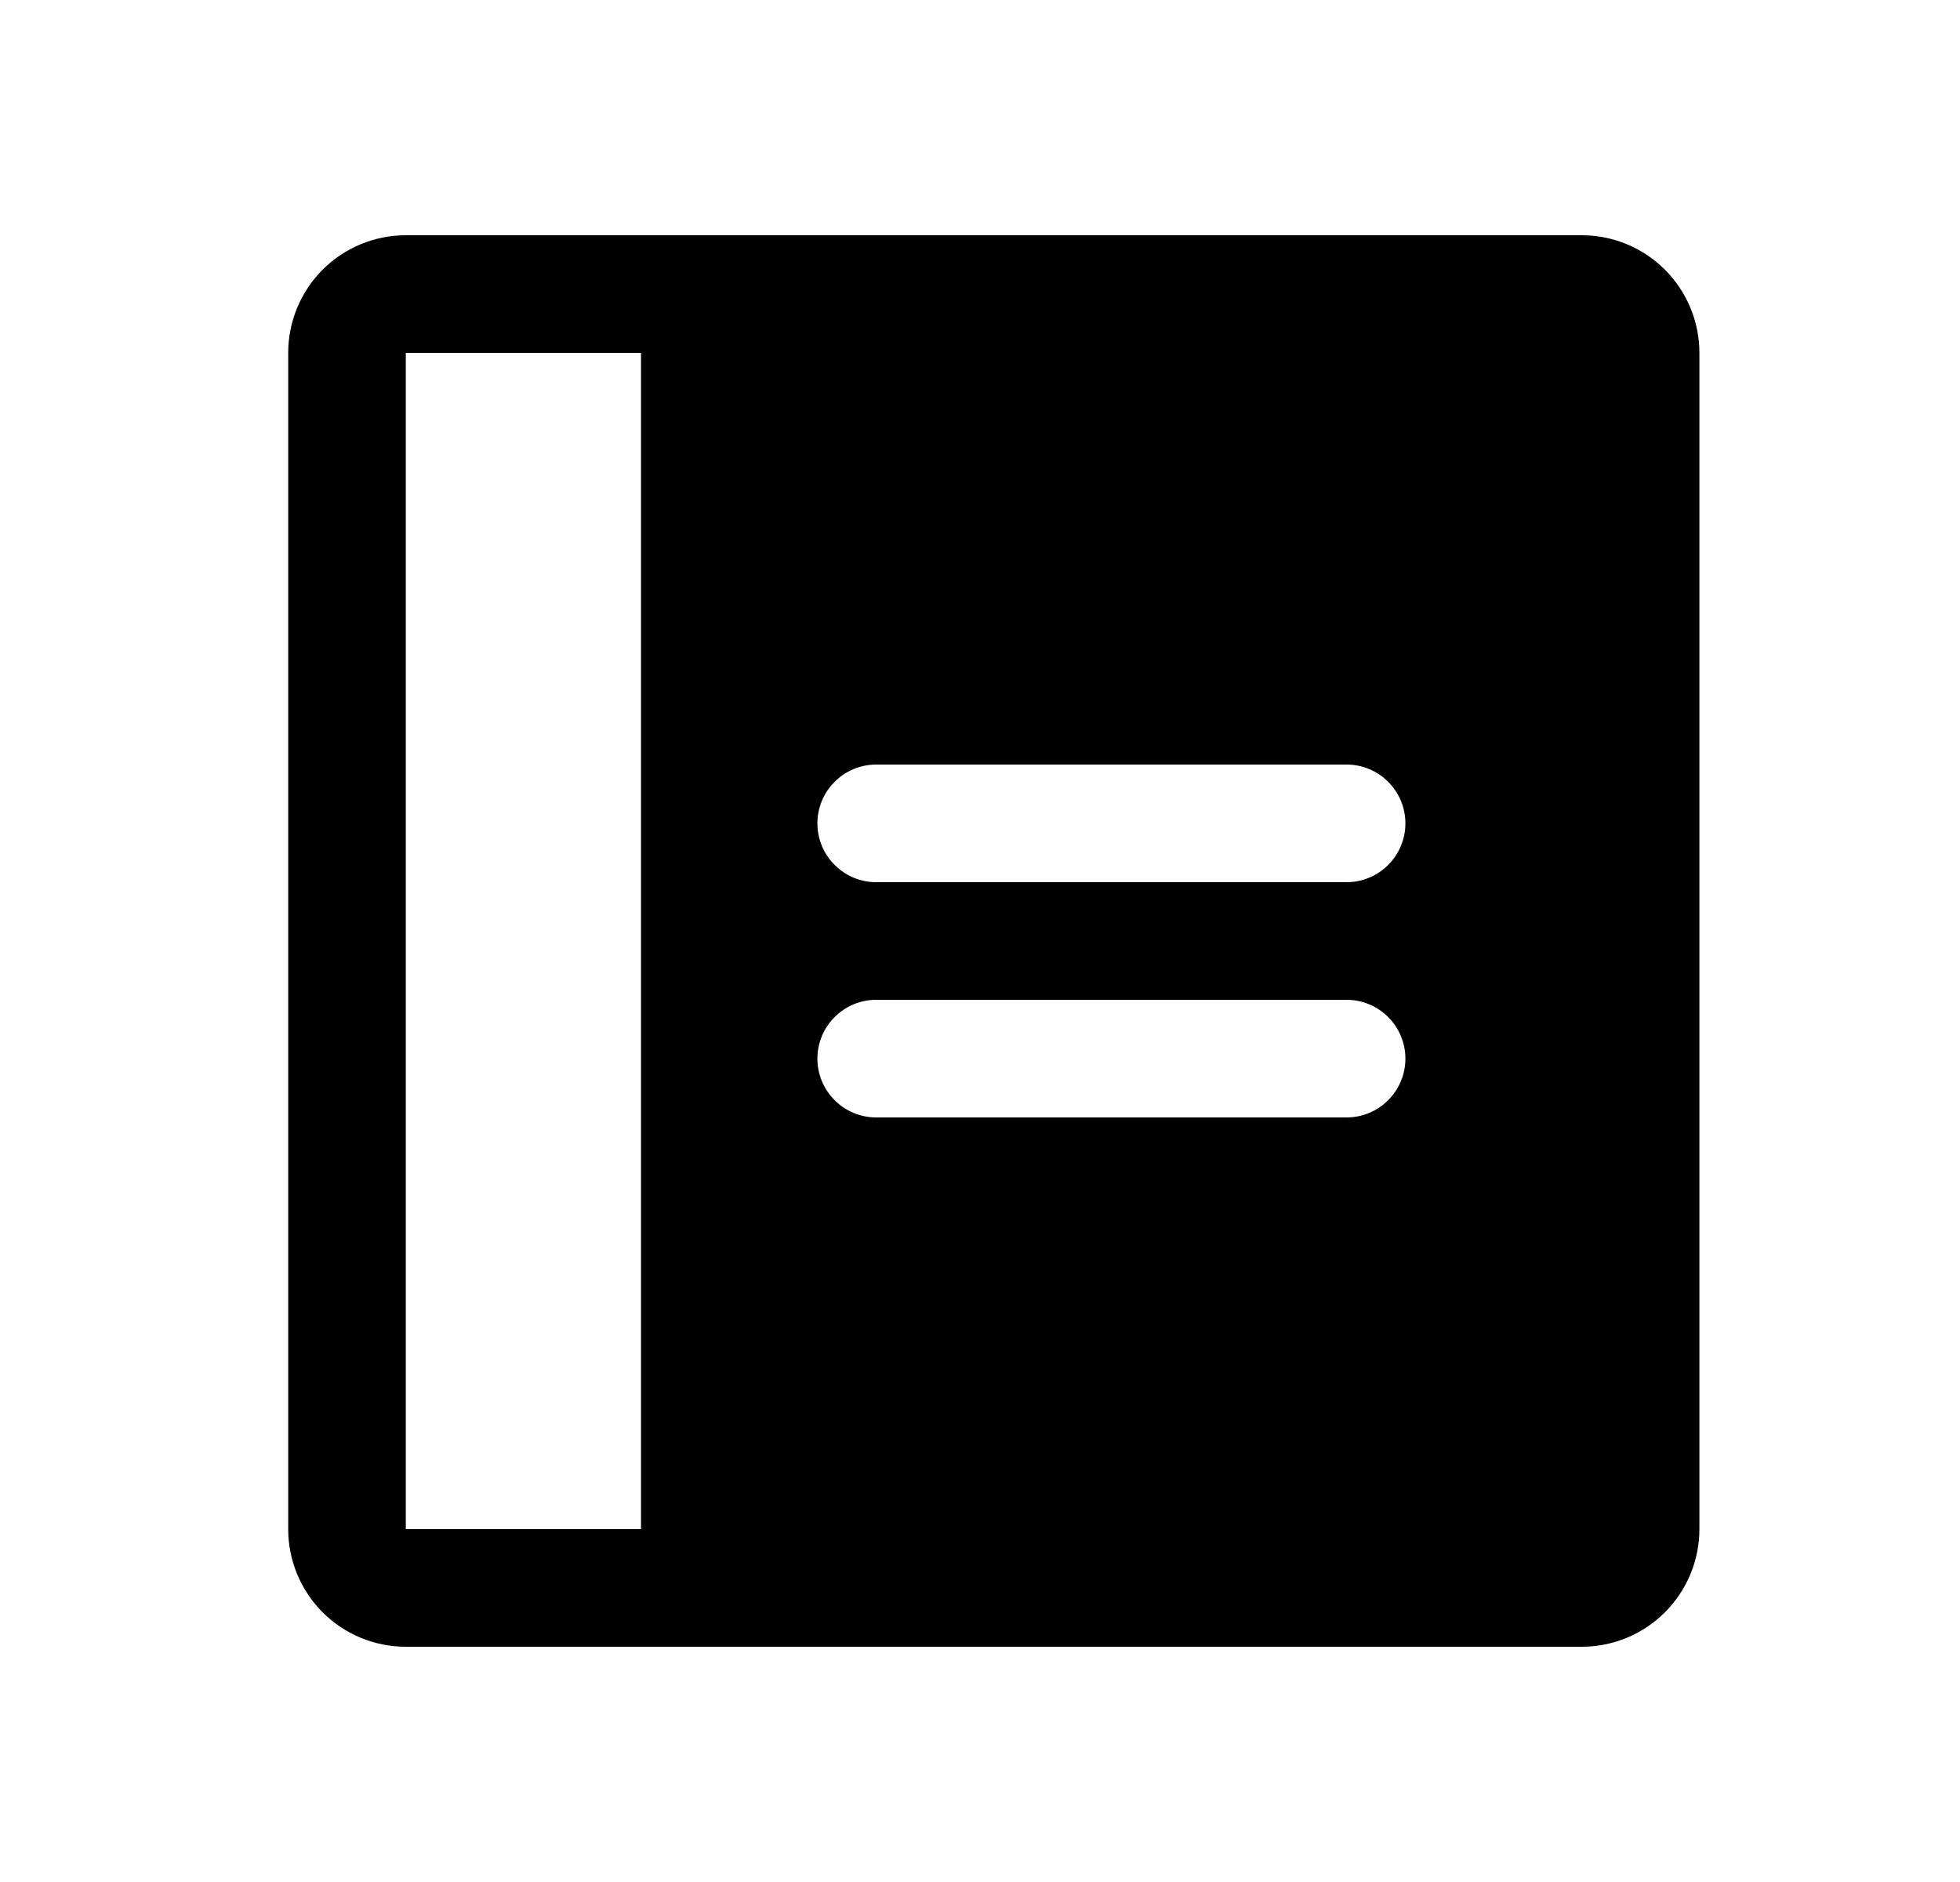
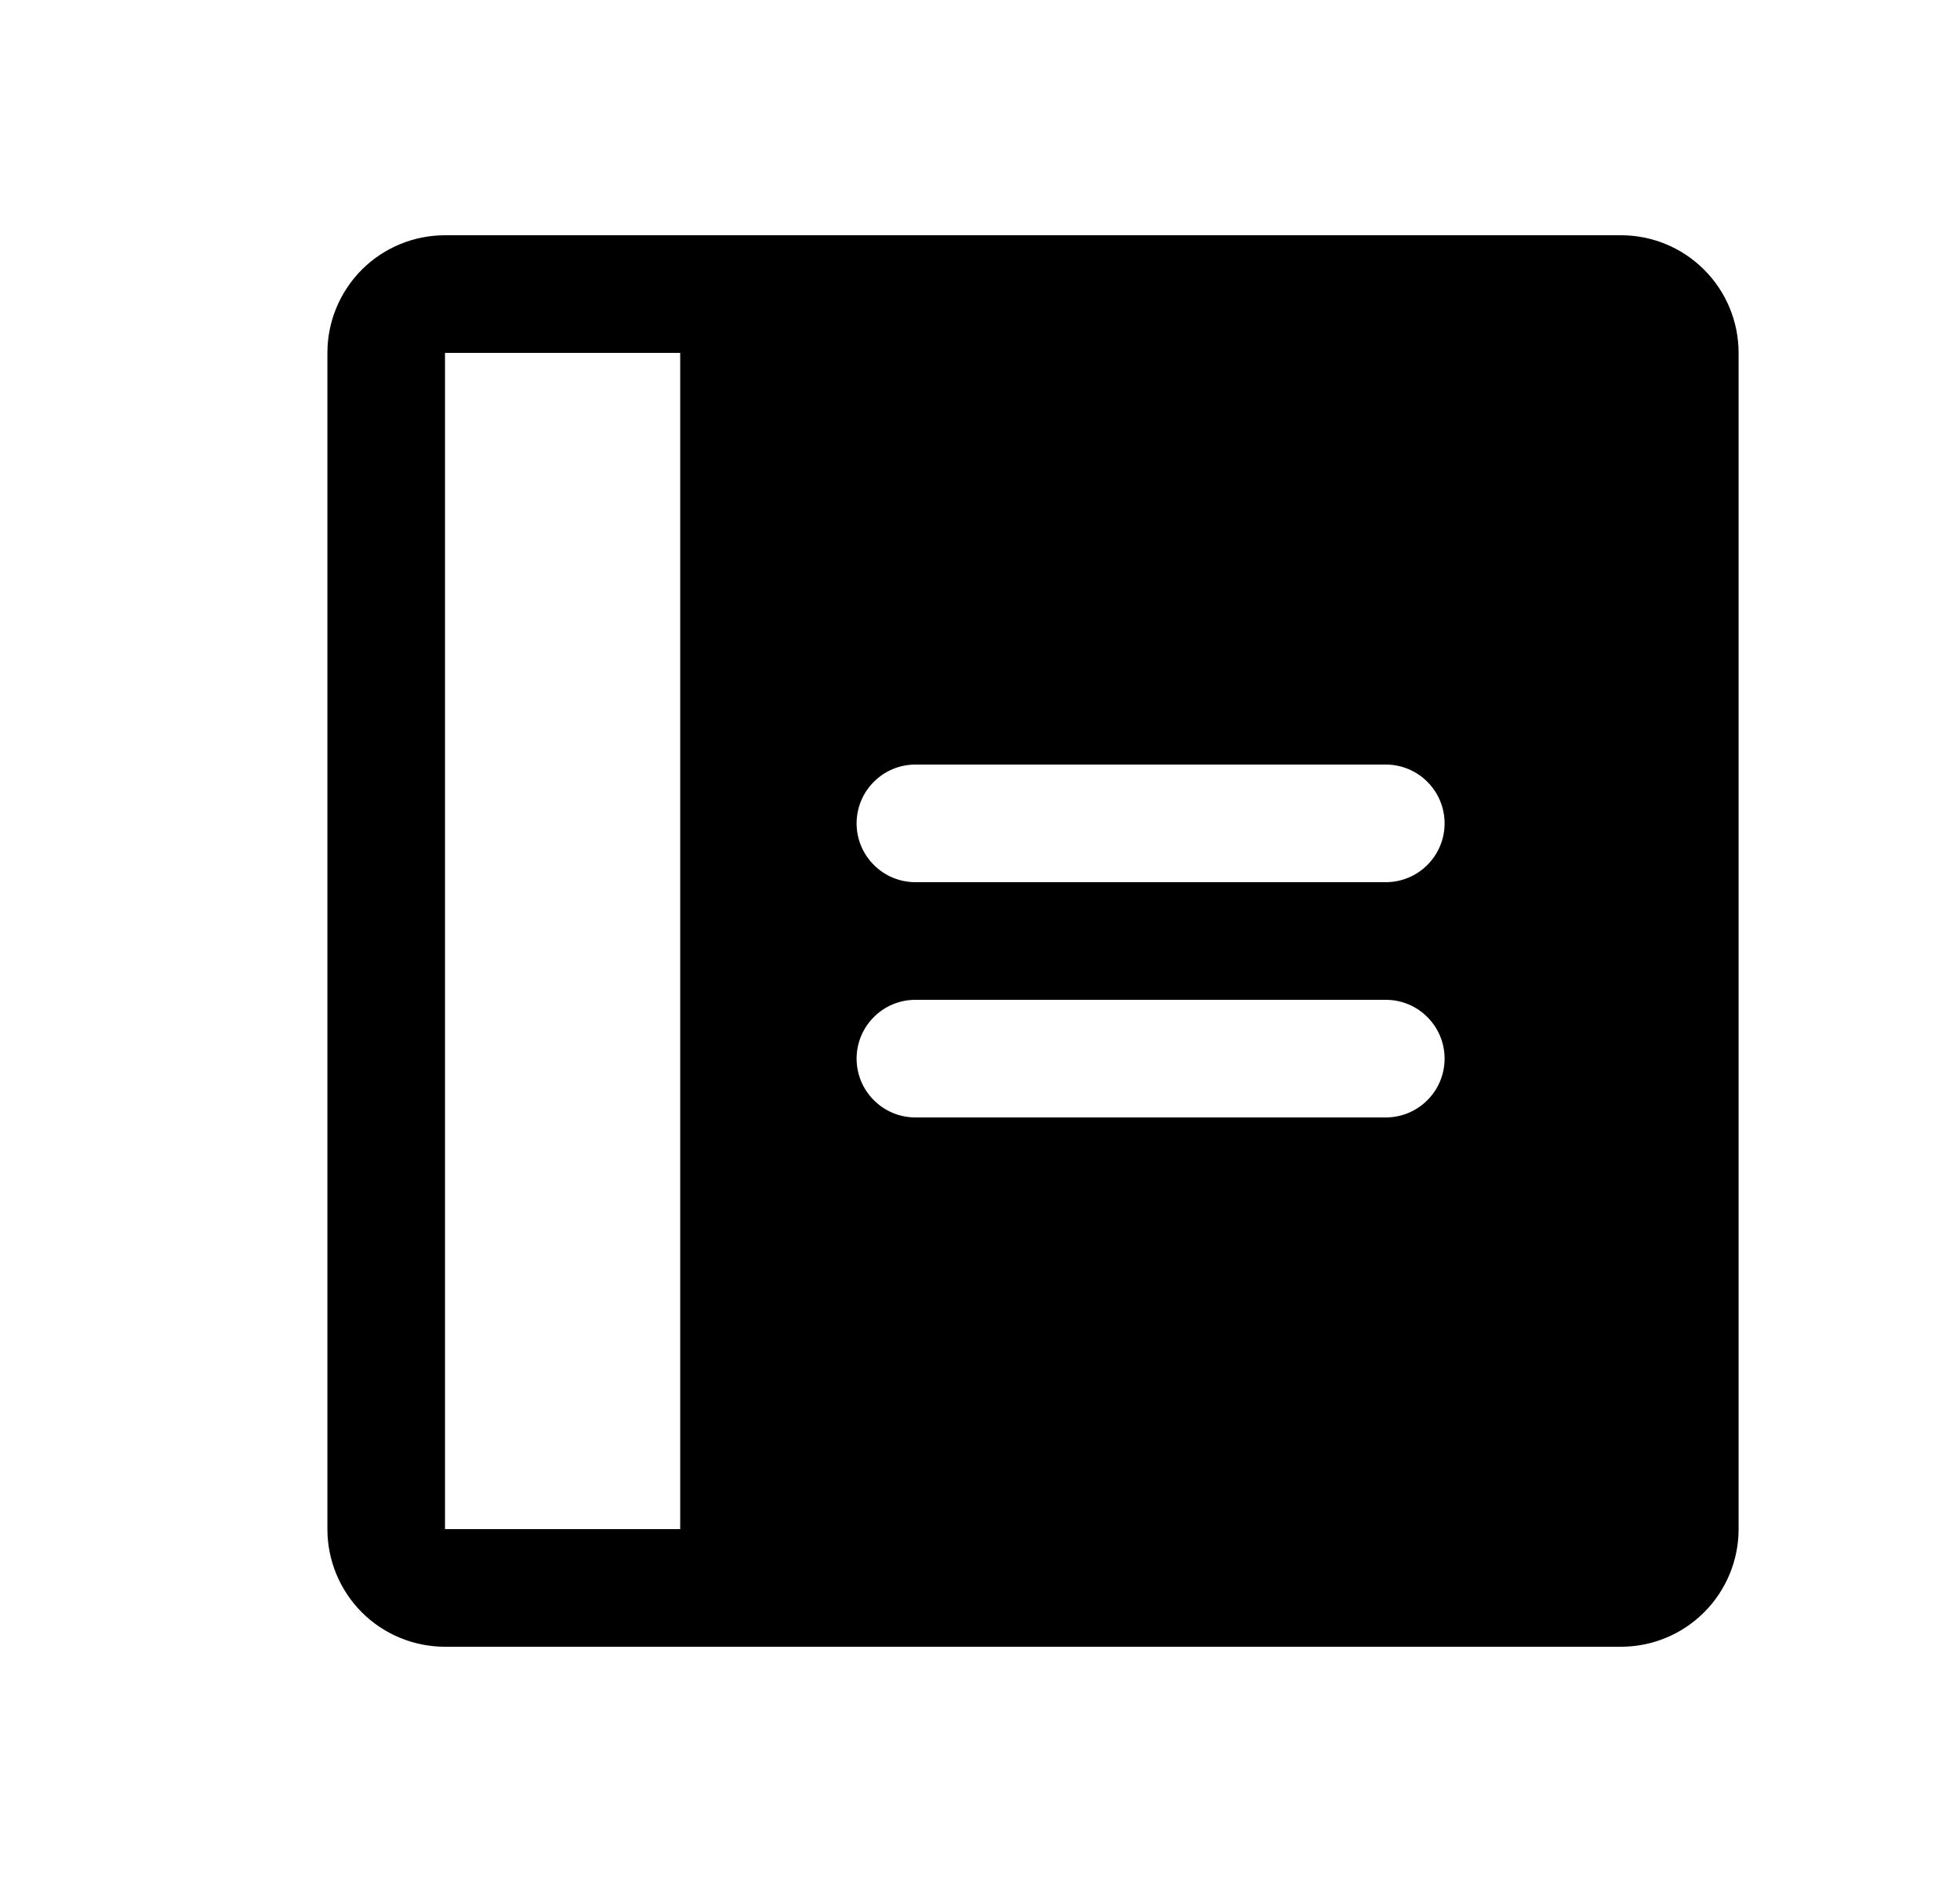
- <svg xmlns="http://www.w3.org/2000/svg" width="25" height="24" viewBox="0 0 25 24" fill="none">
+ <svg xmlns="http://www.w3.org/2000/svg" width="25" height="24" viewBox="0 0 24 24" fill="none">
  <path d="M20.176 3H5.176C4.778 3 4.396 3.158 4.115 3.439C3.834 3.721 3.676 4.102 3.676 4.5V19.5C3.676 19.898 3.834 20.279 4.115 20.561C4.396 20.842 4.778 21 5.176 21H20.176C20.574 21 20.955 20.842 21.236 20.561C21.518 20.279 21.676 19.898 21.676 19.5V4.5C21.676 4.102 21.518 3.721 21.236 3.439C20.955 3.158 20.574 3 20.176 3ZM8.176 19.5H5.176V4.5H8.176V19.5ZM17.176 14.25H11.176C10.977 14.25 10.786 14.171 10.646 14.03C10.505 13.89 10.426 13.699 10.426 13.5C10.426 13.301 10.505 13.11 10.646 12.97C10.786 12.829 10.977 12.75 11.176 12.75H17.176C17.375 12.75 17.566 12.829 17.706 12.97C17.847 13.11 17.926 13.301 17.926 13.5C17.926 13.699 17.847 13.89 17.706 14.03C17.566 14.171 17.375 14.25 17.176 14.25ZM17.176 11.25H11.176C10.977 11.25 10.786 11.171 10.646 11.03C10.505 10.89 10.426 10.699 10.426 10.5C10.426 10.301 10.505 10.11 10.646 9.97C10.786 9.829 10.977 9.75 11.176 9.75H17.176C17.375 9.75 17.566 9.829 17.706 9.97C17.847 10.11 17.926 10.301 17.926 10.5C17.926 10.699 17.847 10.89 17.706 11.03C17.566 11.171 17.375 11.25 17.176 11.25Z" fill="black" style="fill:black;fill-opacity:1;" />
</svg>
